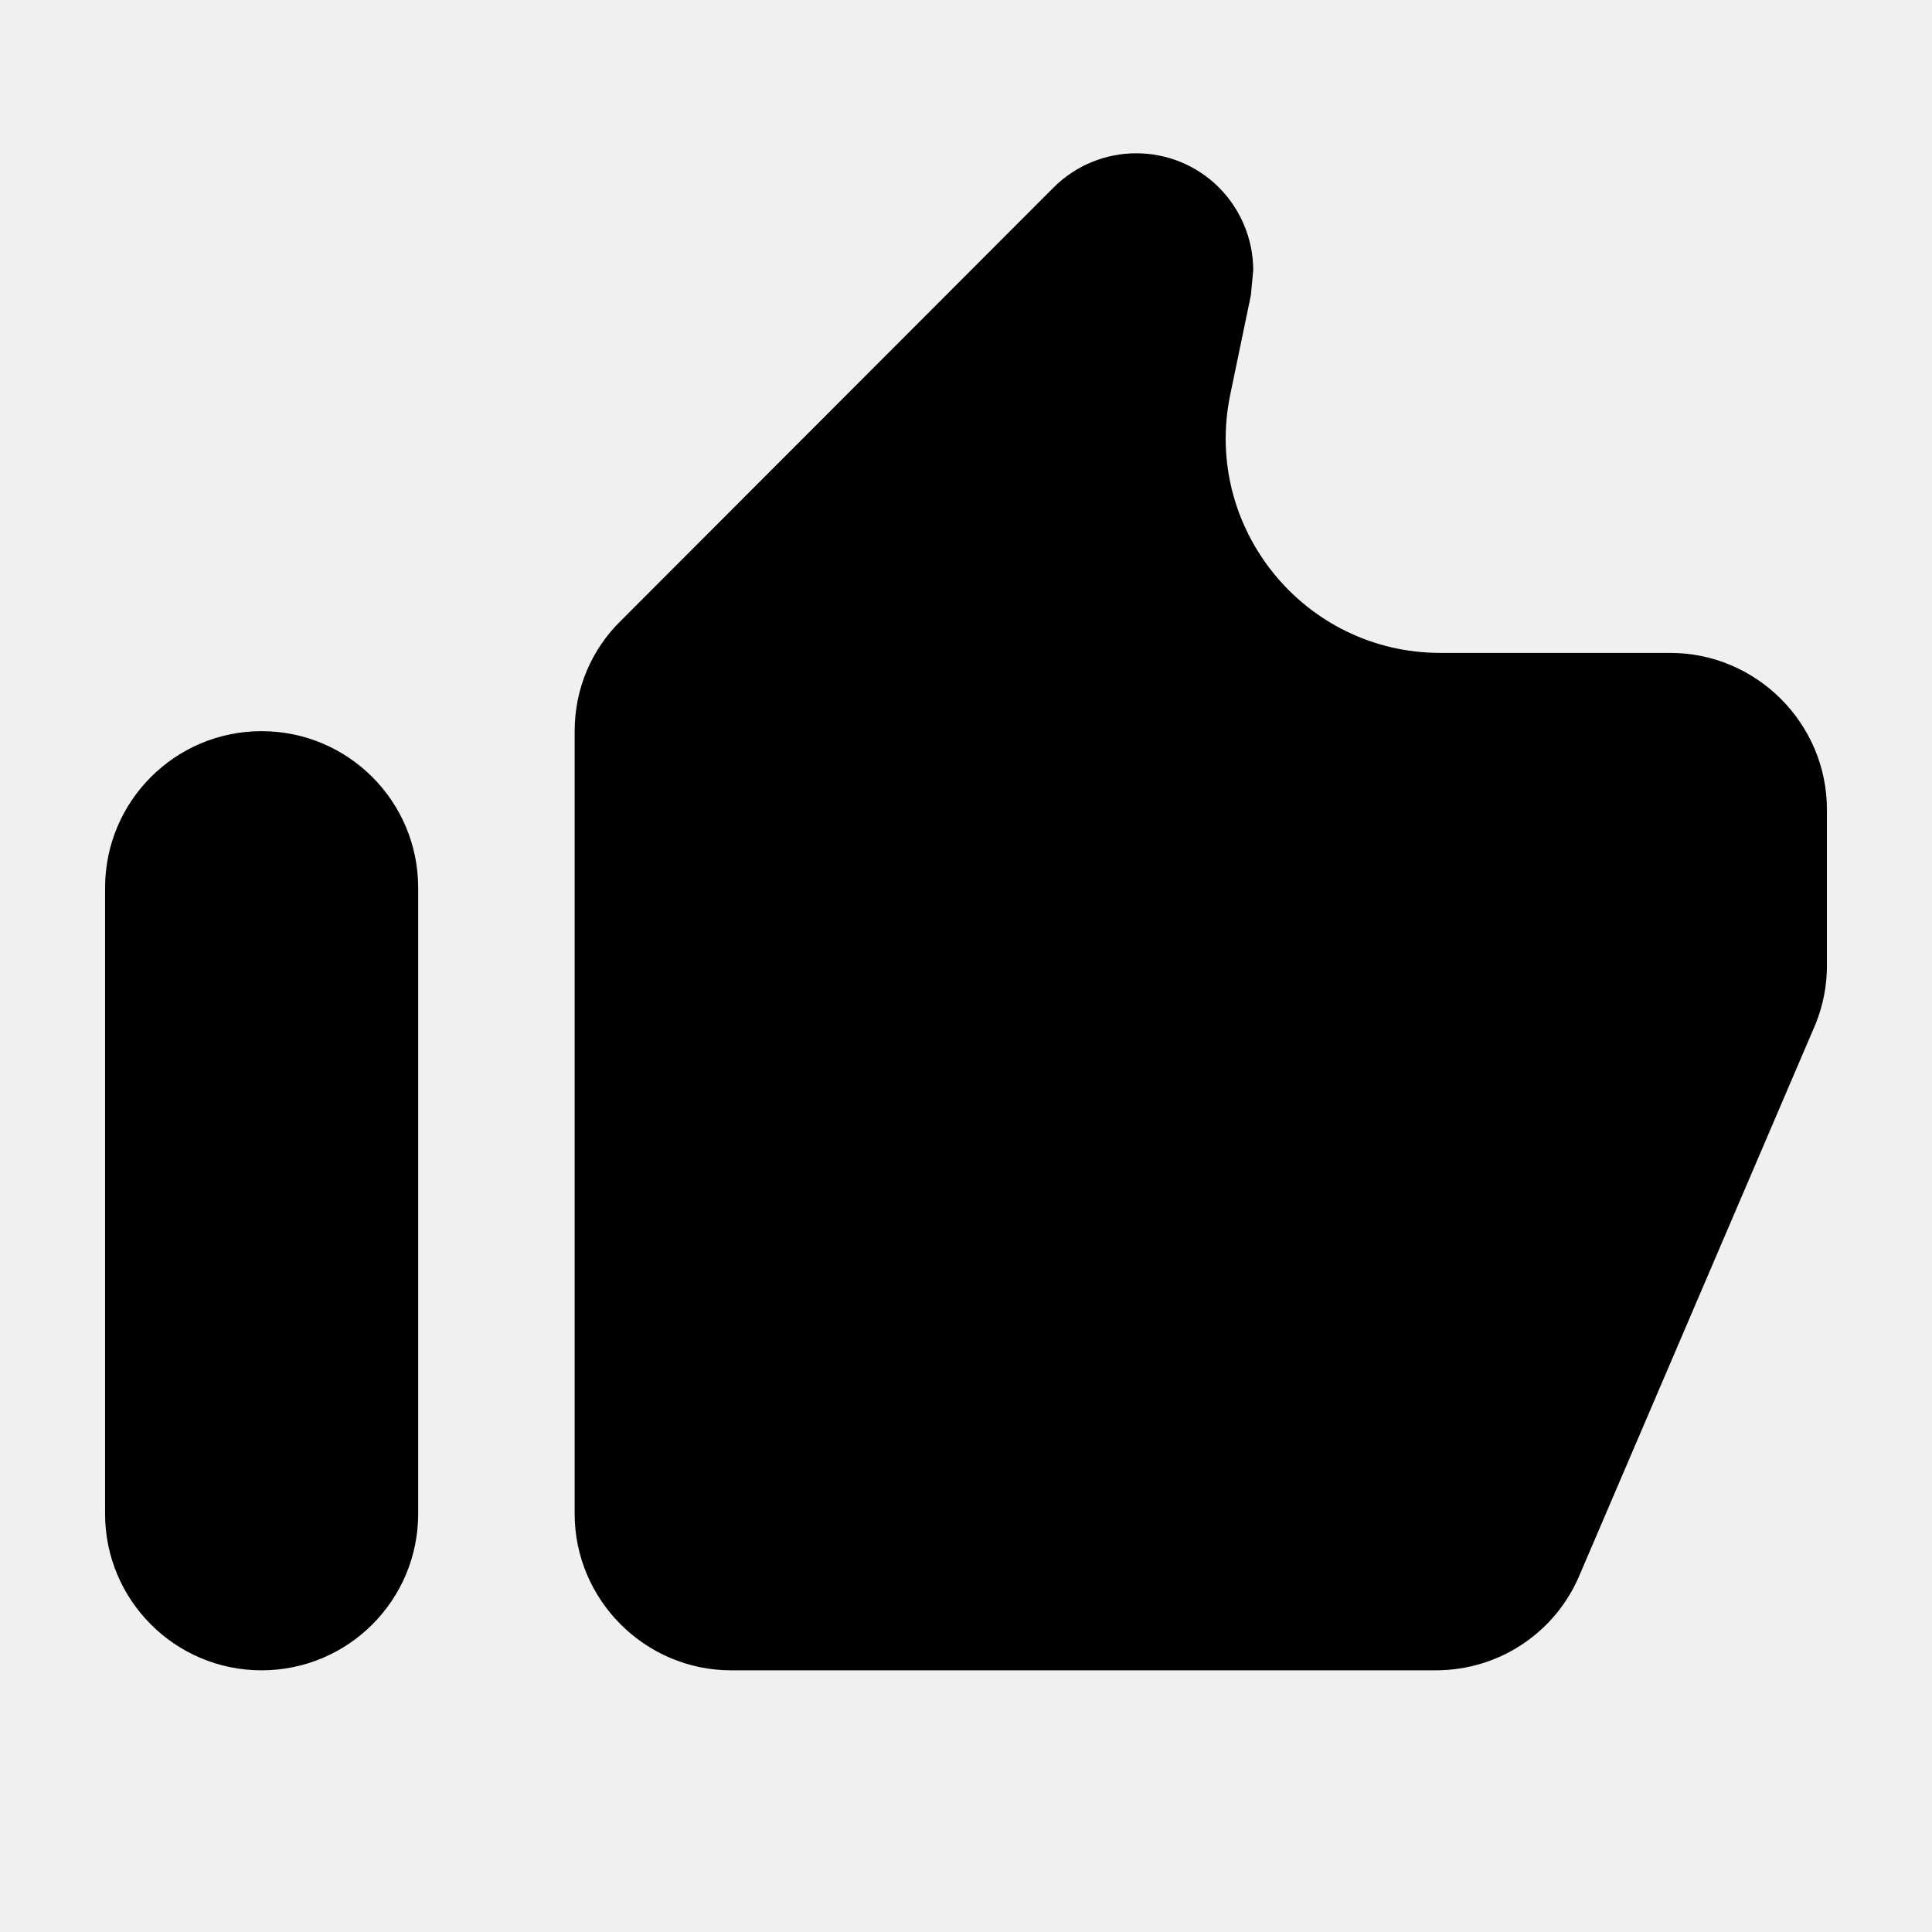
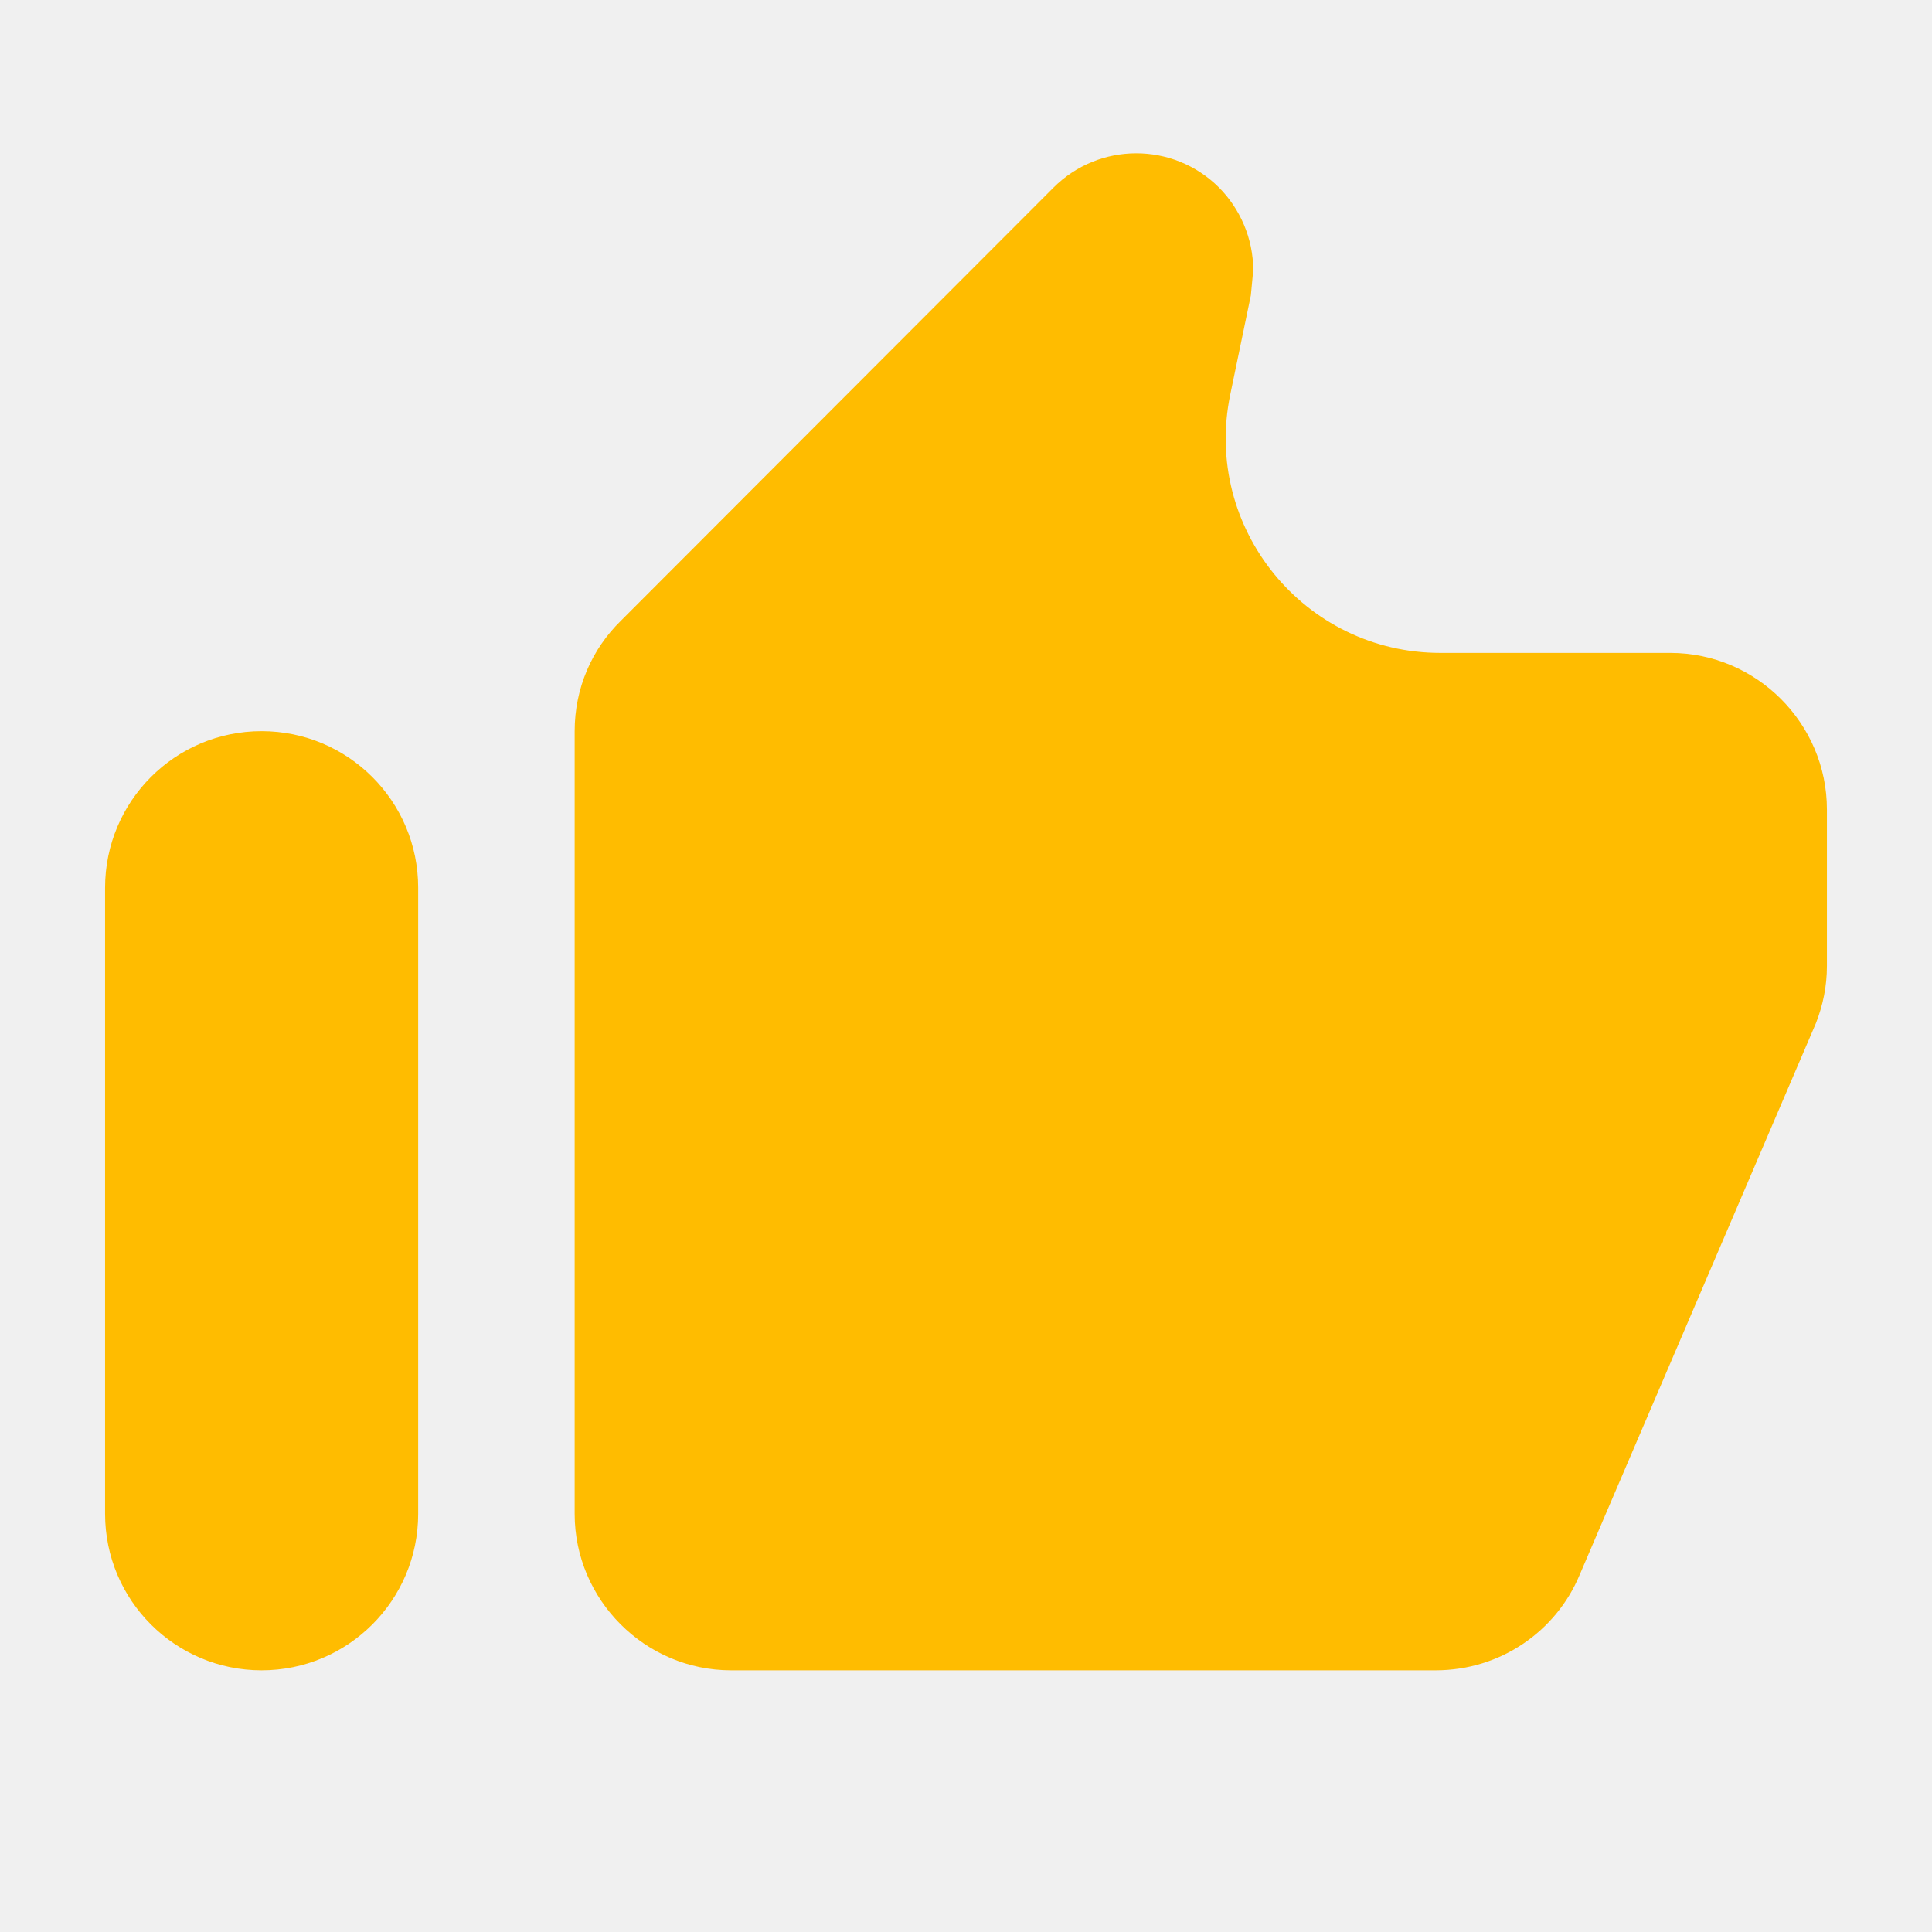
- <svg xmlns="http://www.w3.org/2000/svg" width="18" height="18" viewBox="0 0 18 18" fill="">
+ <svg xmlns="http://www.w3.org/2000/svg" width="18" height="18" viewBox="0 0 18 18" fill="none">
  <g clip-path="url(#clip0_241_236)">
-     <path d="M0.979 14.104C0.979 14.909 1.632 15.562 2.437 15.562C3.243 15.562 3.896 14.909 3.896 14.104V8.271C3.896 7.465 3.243 6.812 2.437 6.812C1.632 6.812 0.979 7.465 0.979 8.271V14.104ZM17.021 7.542C17.021 6.74 16.364 6.083 15.562 6.083H13.42C12.152 6.083 11.204 4.918 11.462 3.676L11.654 2.751L11.676 2.518C11.676 2.219 11.552 1.942 11.355 1.745C10.928 1.321 10.239 1.323 9.814 1.749L5.784 5.784C5.515 6.047 5.354 6.411 5.354 6.812V14.104C5.354 14.906 6.01 15.562 6.812 15.562H13.375C13.98 15.562 14.498 15.198 14.717 14.673L16.919 9.532C16.984 9.365 17.021 9.19 17.021 9V7.542Z" fill="" />
+     <path d="M0.979 14.104C0.979 14.909 1.632 15.562 2.437 15.562C3.243 15.562 3.896 14.909 3.896 14.104V8.271C3.896 7.465 3.243 6.812 2.437 6.812C1.632 6.812 0.979 7.465 0.979 8.271V14.104ZM17.021 7.542C17.021 6.74 16.364 6.083 15.562 6.083H13.42C12.152 6.083 11.204 4.918 11.462 3.676L11.654 2.751L11.676 2.518C11.676 2.219 11.552 1.942 11.355 1.745C10.928 1.321 10.239 1.323 9.814 1.749L5.784 5.784C5.515 6.047 5.354 6.411 5.354 6.812V14.104C5.354 14.906 6.01 15.562 6.812 15.562H13.375C13.98 15.562 14.498 15.198 14.717 14.673L16.919 9.532C16.984 9.365 17.021 9.19 17.021 9V7.542Z" fill="#FFBC00" />
  </g>
  <defs>
    <clipPath id="clip0_241_236">
      <rect width="17.5" height="17.5" fill="white" transform="translate(0.25 0.25)" />
    </clipPath>
  </defs>
</svg>
